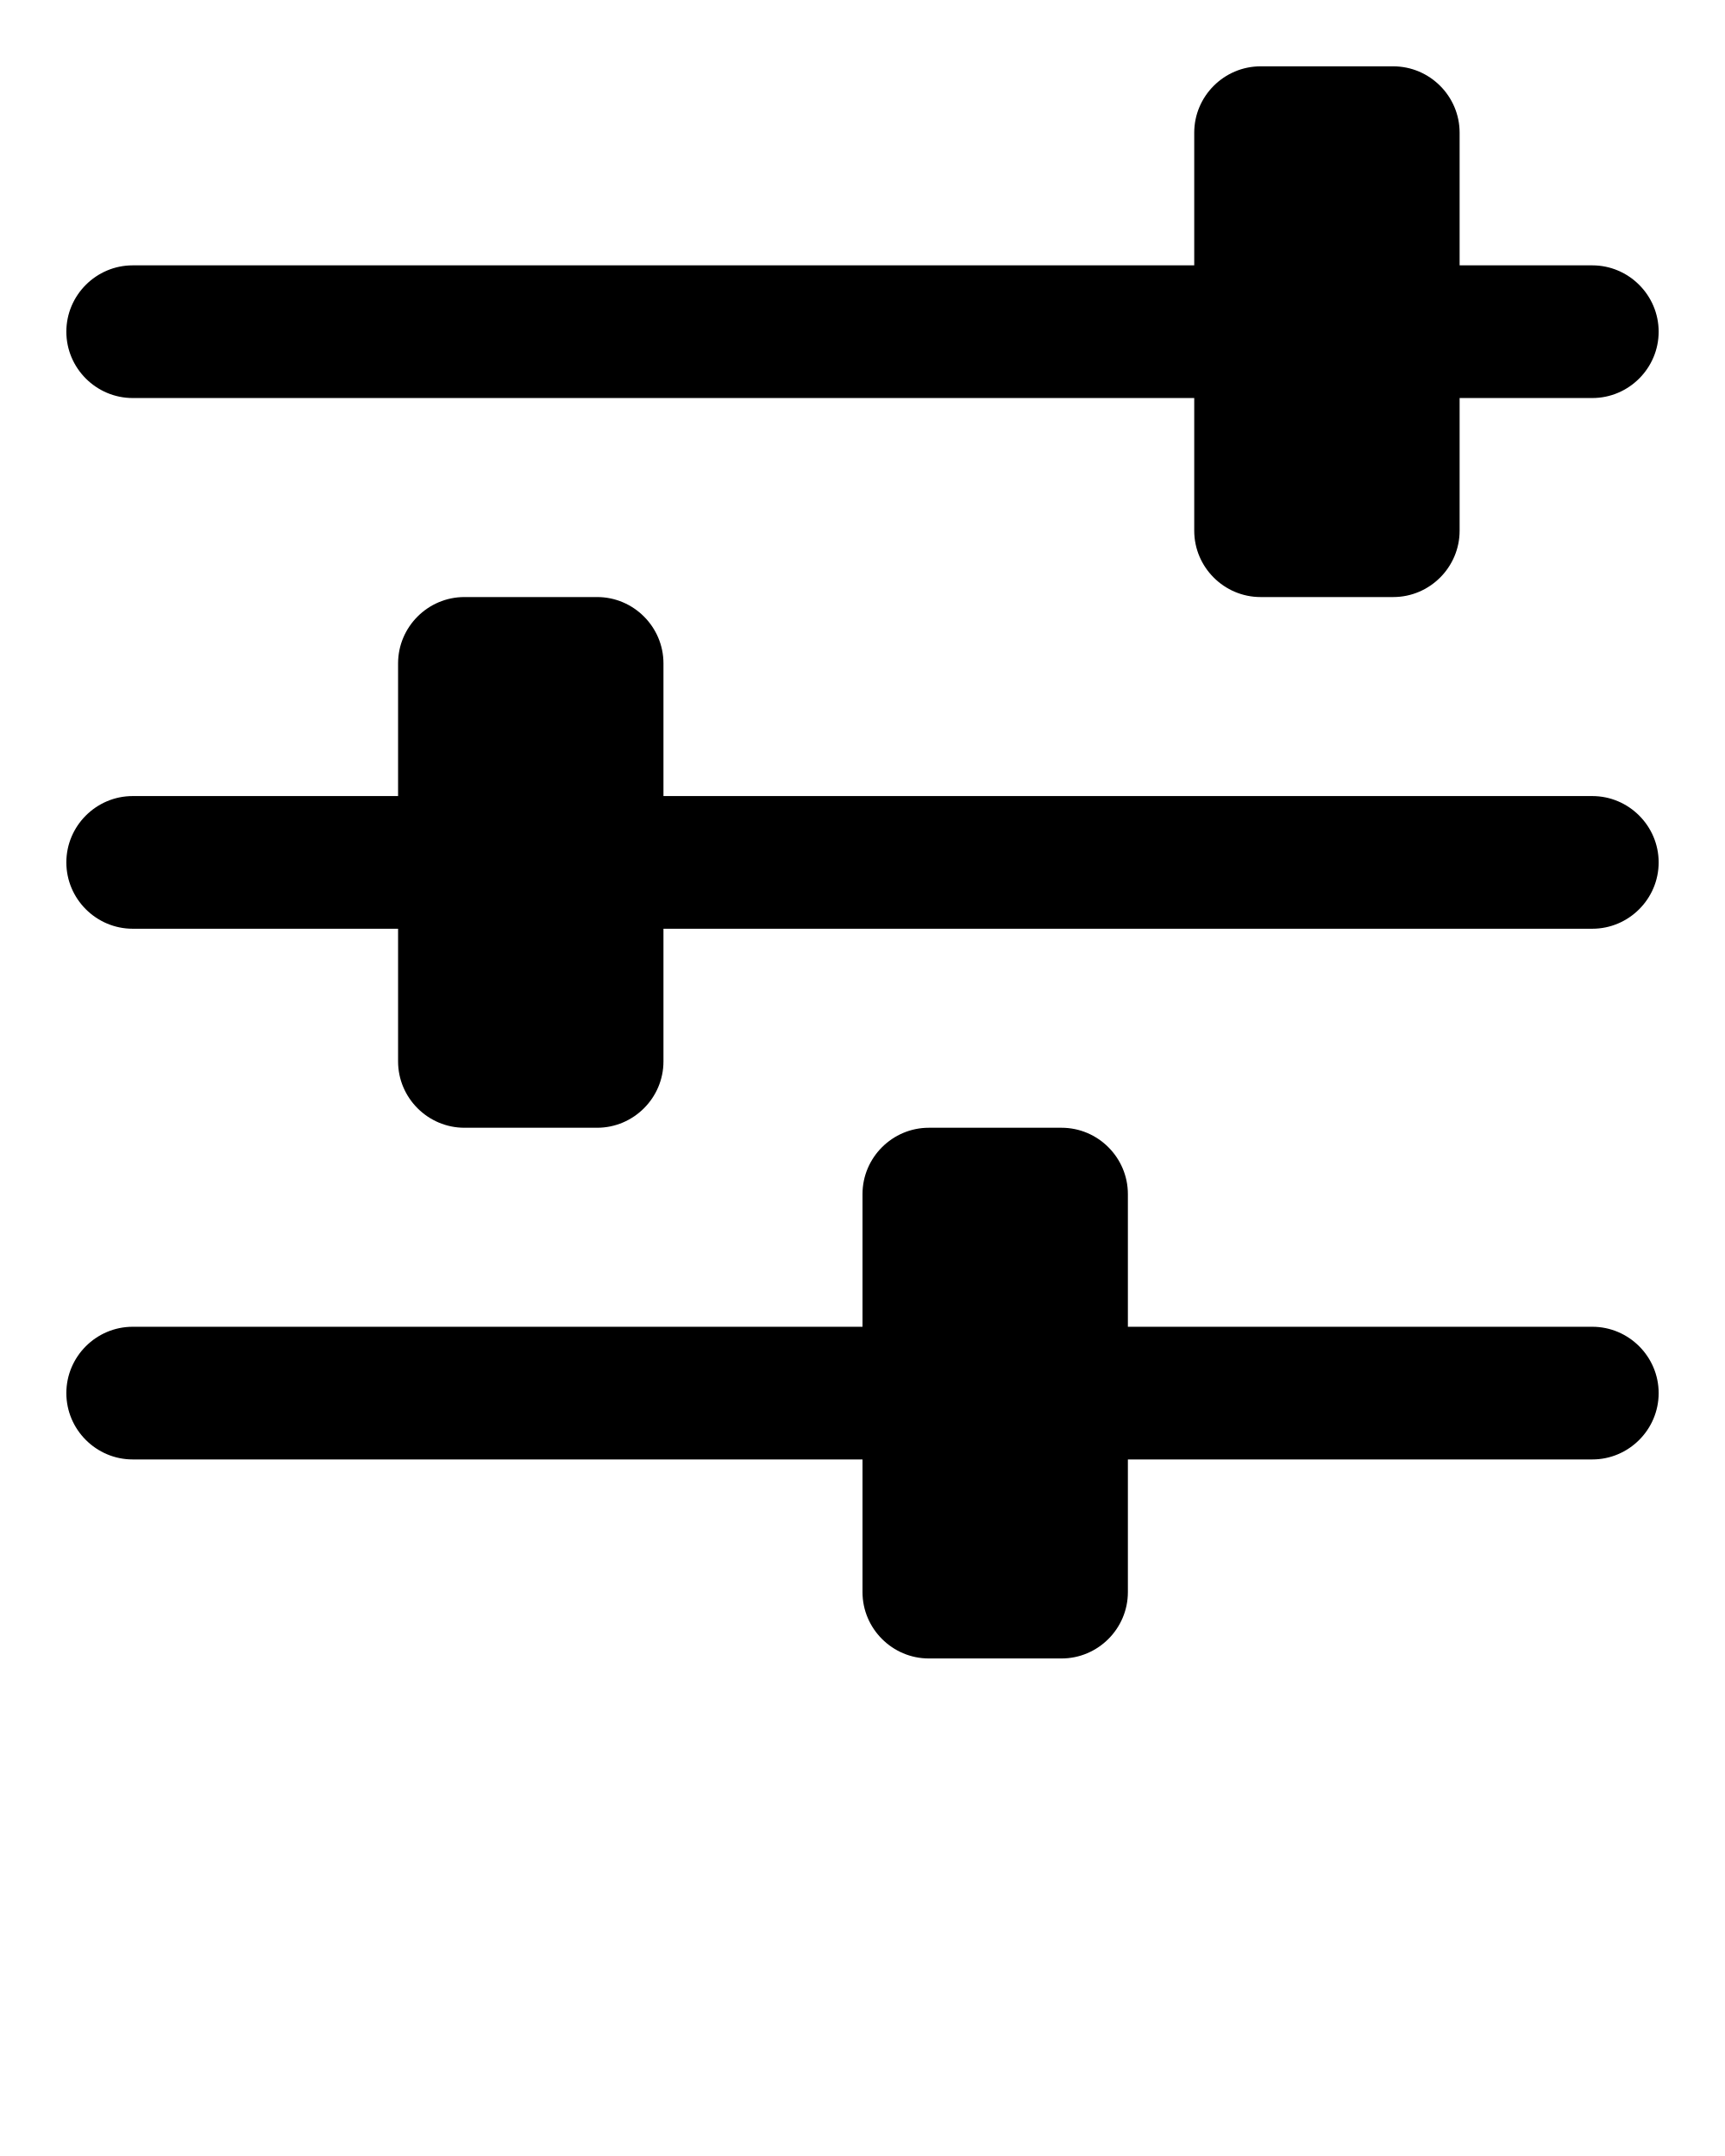
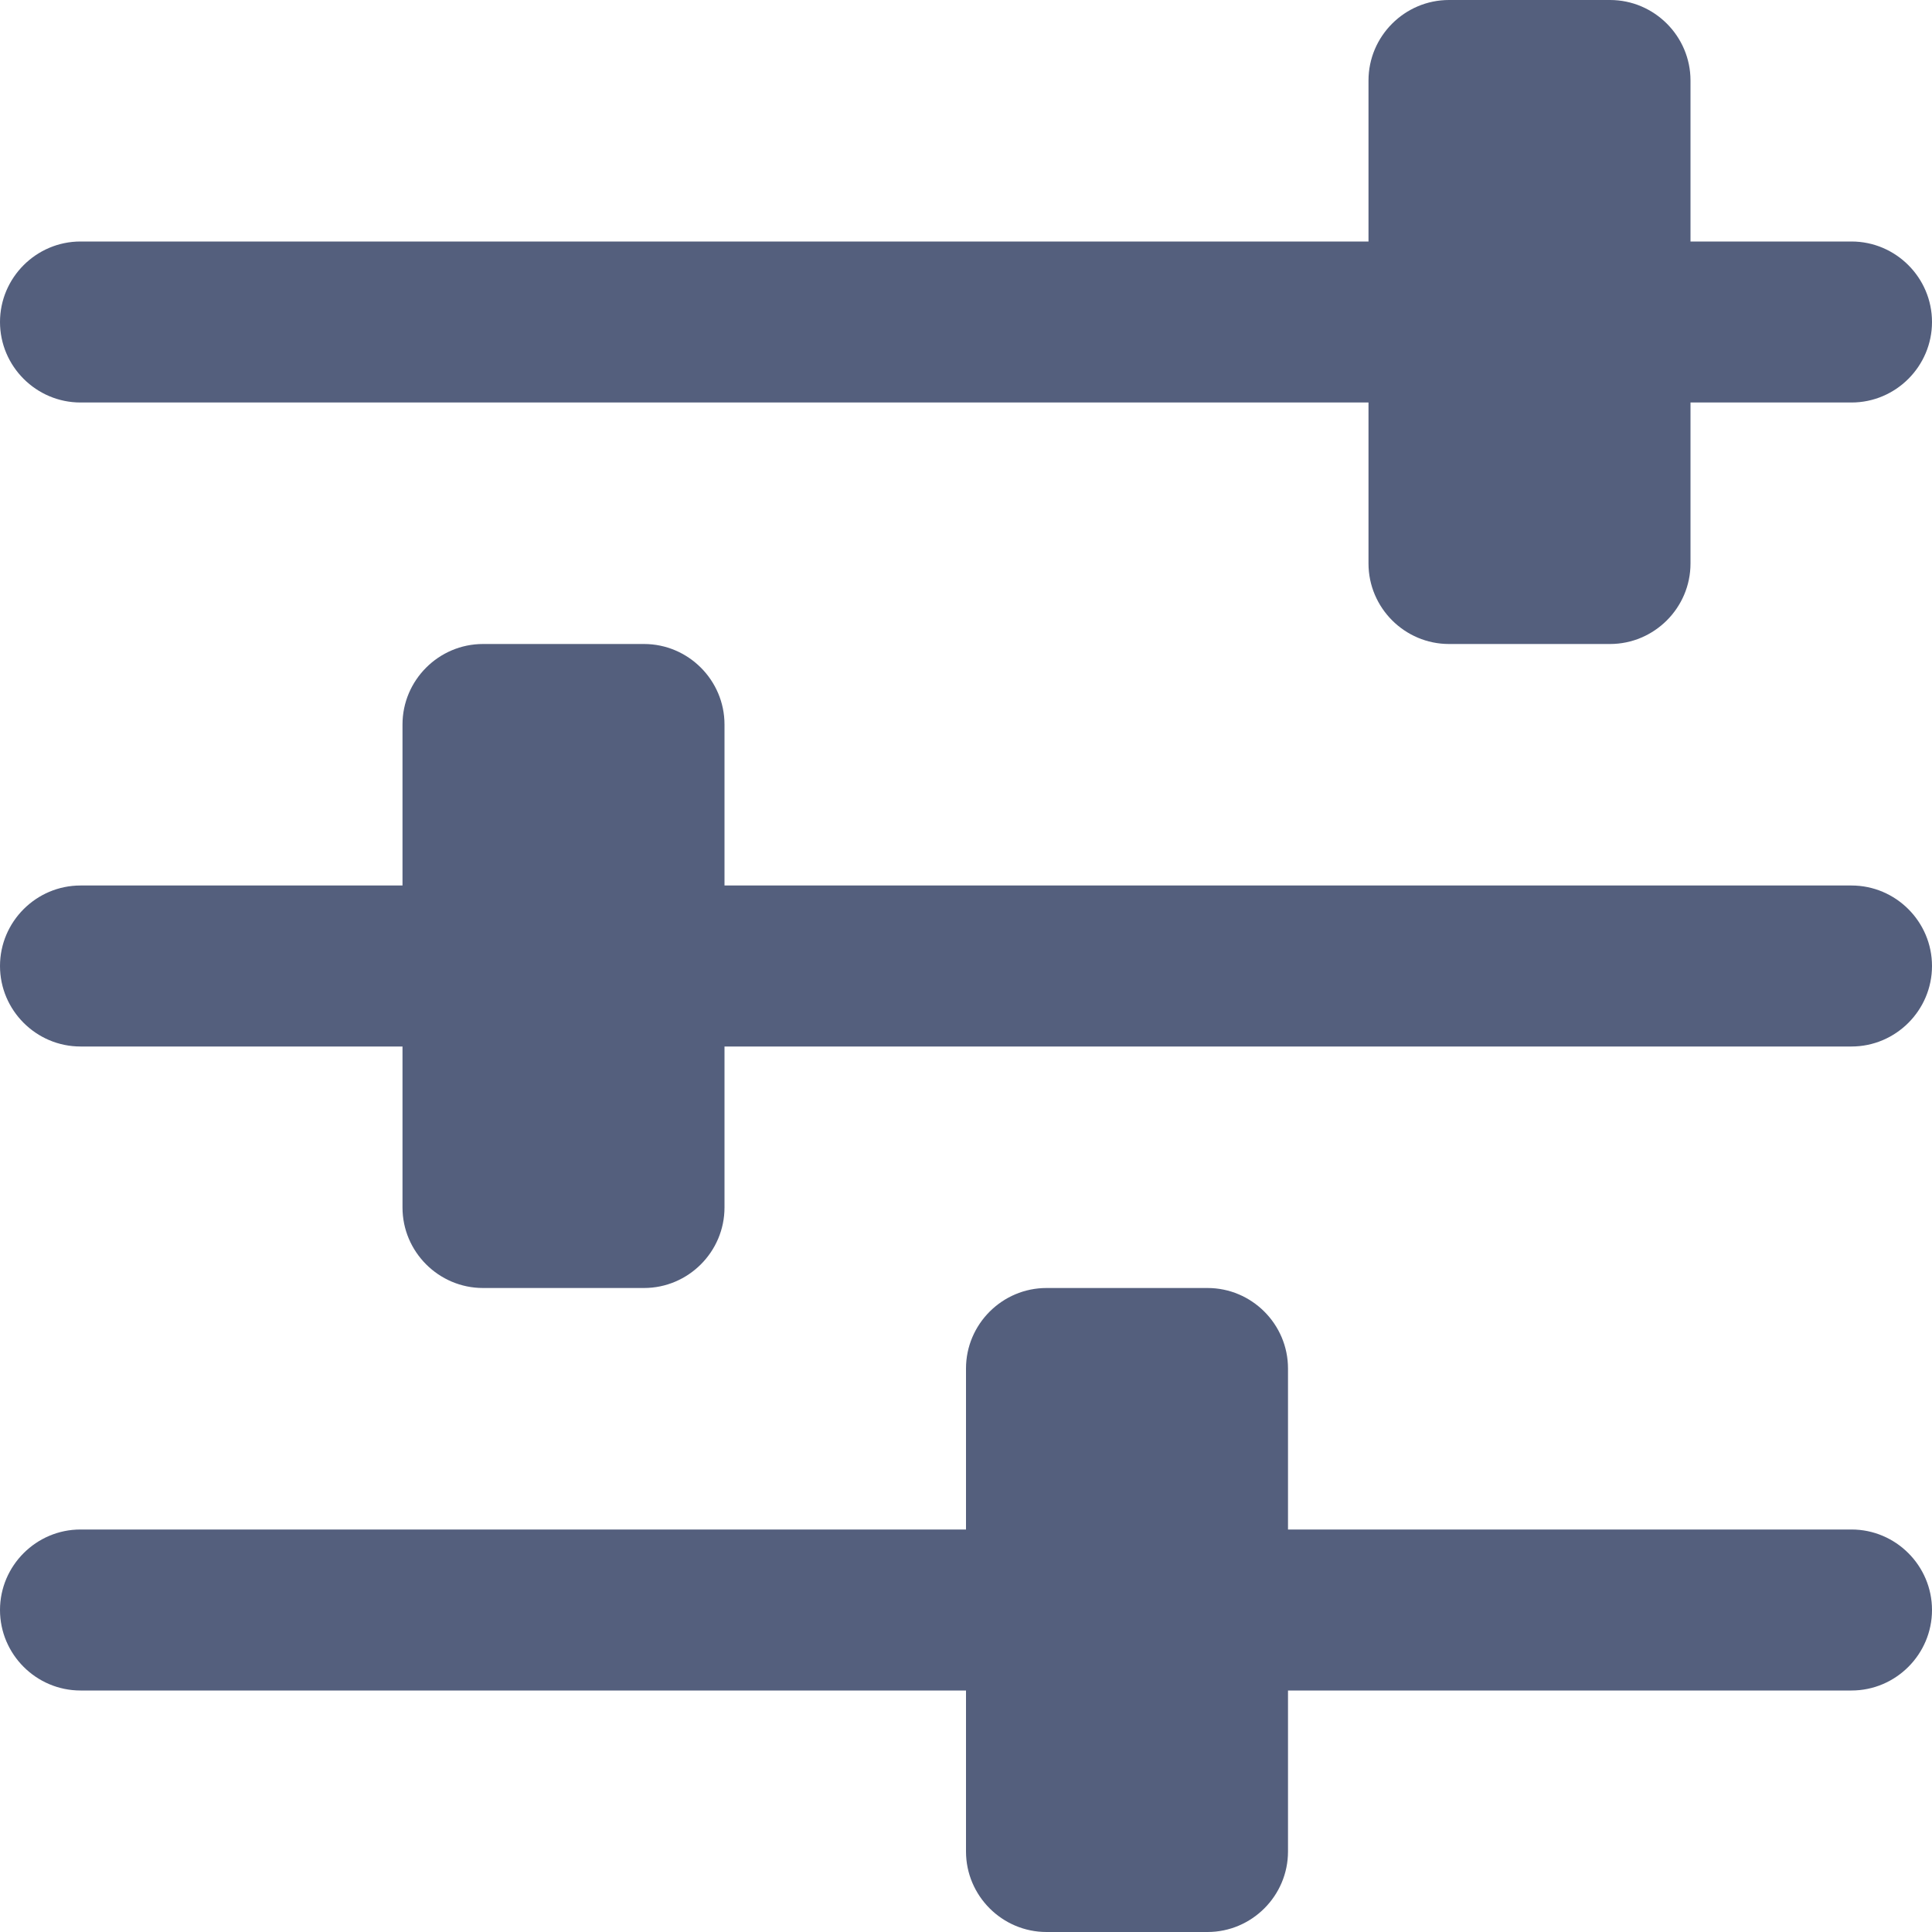
- <svg xmlns="http://www.w3.org/2000/svg" version="1.1" x="0px" y="0px" viewBox="0 0 26 32.5" enable-background="new 0 0 26 26" xml:space="preserve">
-   <g>
-     <path d="M2,6h16v2c0,0.55,0.45,1,1,1h2c0.55,0,1-0.45,1-1V6h2c0.55,0,1-0.45,1-1c0-0.55-0.45-1-1-1h-2V2   c0-0.55-0.45-1-1-1h-2c-0.55,0-1,0.45-1,1v2H2C1.45,4,1,4.45,1,5C1,5.55,1.45,6,2,6z" />
-     <path d="M2,14h4v2c0,0.55,0.45,1,1,1h2c0.55,0,1-0.45,1-1v-2h14c0.55,0,1-0.45,1-1c0-0.55-0.45-1-1-1H10v-2   c0-0.55-0.45-1-1-1H7c-0.55,0-1,0.45-1,1v2H2c-0.55,0-1,0.45-1,1C1,13.55,1.45,14,2,14z" />
-     <path d="M2,22h11v2c0,0.55,0.45,1,1,1h2c0.55,0,1-0.45,1-1v-2h7c0.55,0,1-0.45,1-1c0-0.55-0.45-1-1-1h-7v-2   c0-0.55-0.45-1-1-1h-2c-0.55,0-1,0.45-1,1v2H2c-0.55,0-1,0.45-1,1C1,21.55,1.45,22,2,22z" />
+ <svg xmlns="http://www.w3.org/2000/svg" xml:space="preserve" width="7.632in" height="7.632in" version="1.1" style="shape-rendering:geometricPrecision; text-rendering:geometricPrecision; image-rendering:optimizeQuality; fill-rule:evenodd; clip-rule:evenodd" viewBox="0 0 7632 7632">
+   <defs>
+     <style type="text/css">
+    
+     .fil0 {fill:#545F7D}
+    
+   </style>
+   </defs>
+   <g id="Layer_x0020_1">
+     <g id="_1795922376528">
+       <path class="fil0" d="M318 1590l5088 0 0 636c0,175 143,318 318,318l636 0c175,0 318,-143 318,-318l0 -636 636 0c175,0 318,-143 318,-318 0,-175 -143,-318 -318,-318l-636 0 0 -636c0,-175 -143,-318 -318,-318l-636 0c-175,0 -318,143 -318,318l0 636 -5088 0c-175,0 -318,143 -318,318 0,175 143,318 318,318z" />
+       <path class="fil0" d="M318 4134l1272 0 0 636c0,175 143,318 318,318l636 0c175,0 318,-143 318,-318l0 -636 4452 0c175,0 318,-143 318,-318 0,-175 -143,-318 -318,-318l-4452 0 0 -636c0,-175 -143,-318 -318,-318l-636 0c-175,0 -318,143 -318,318l0 636 -1272 0c-175,0 -318,143 -318,318 0,175 143,318 318,318z" />
+       <path class="fil0" d="M318 6678l3498 0 0 636c0,175 143,318 318,318l636 0c175,0 318,-143 318,-318l0 -636 2226 0c175,0 318,-143 318,-318 0,-175 -143,-318 -318,-318l-2226 0 0 -636c0,-175 -143,-318 -318,-318l-636 0c-175,0 -318,143 -318,318l0 636 -3498 0c-175,0 -318,143 -318,318 0,175 143,318 318,318z" />
+     </g>
  </g>
-   <text x="0" y="41" fill="#000000" font-size="5px" font-weight="bold" font-family="'Helvetica Neue', Helvetica, Arial-Unicode, Arial, Sans-serif">Created by Vectors Point</text>
-   <text x="0" y="46" fill="#000000" font-size="5px" font-weight="bold" font-family="'Helvetica Neue', Helvetica, Arial-Unicode, Arial, Sans-serif">from the Noun Project</text>
</svg>
